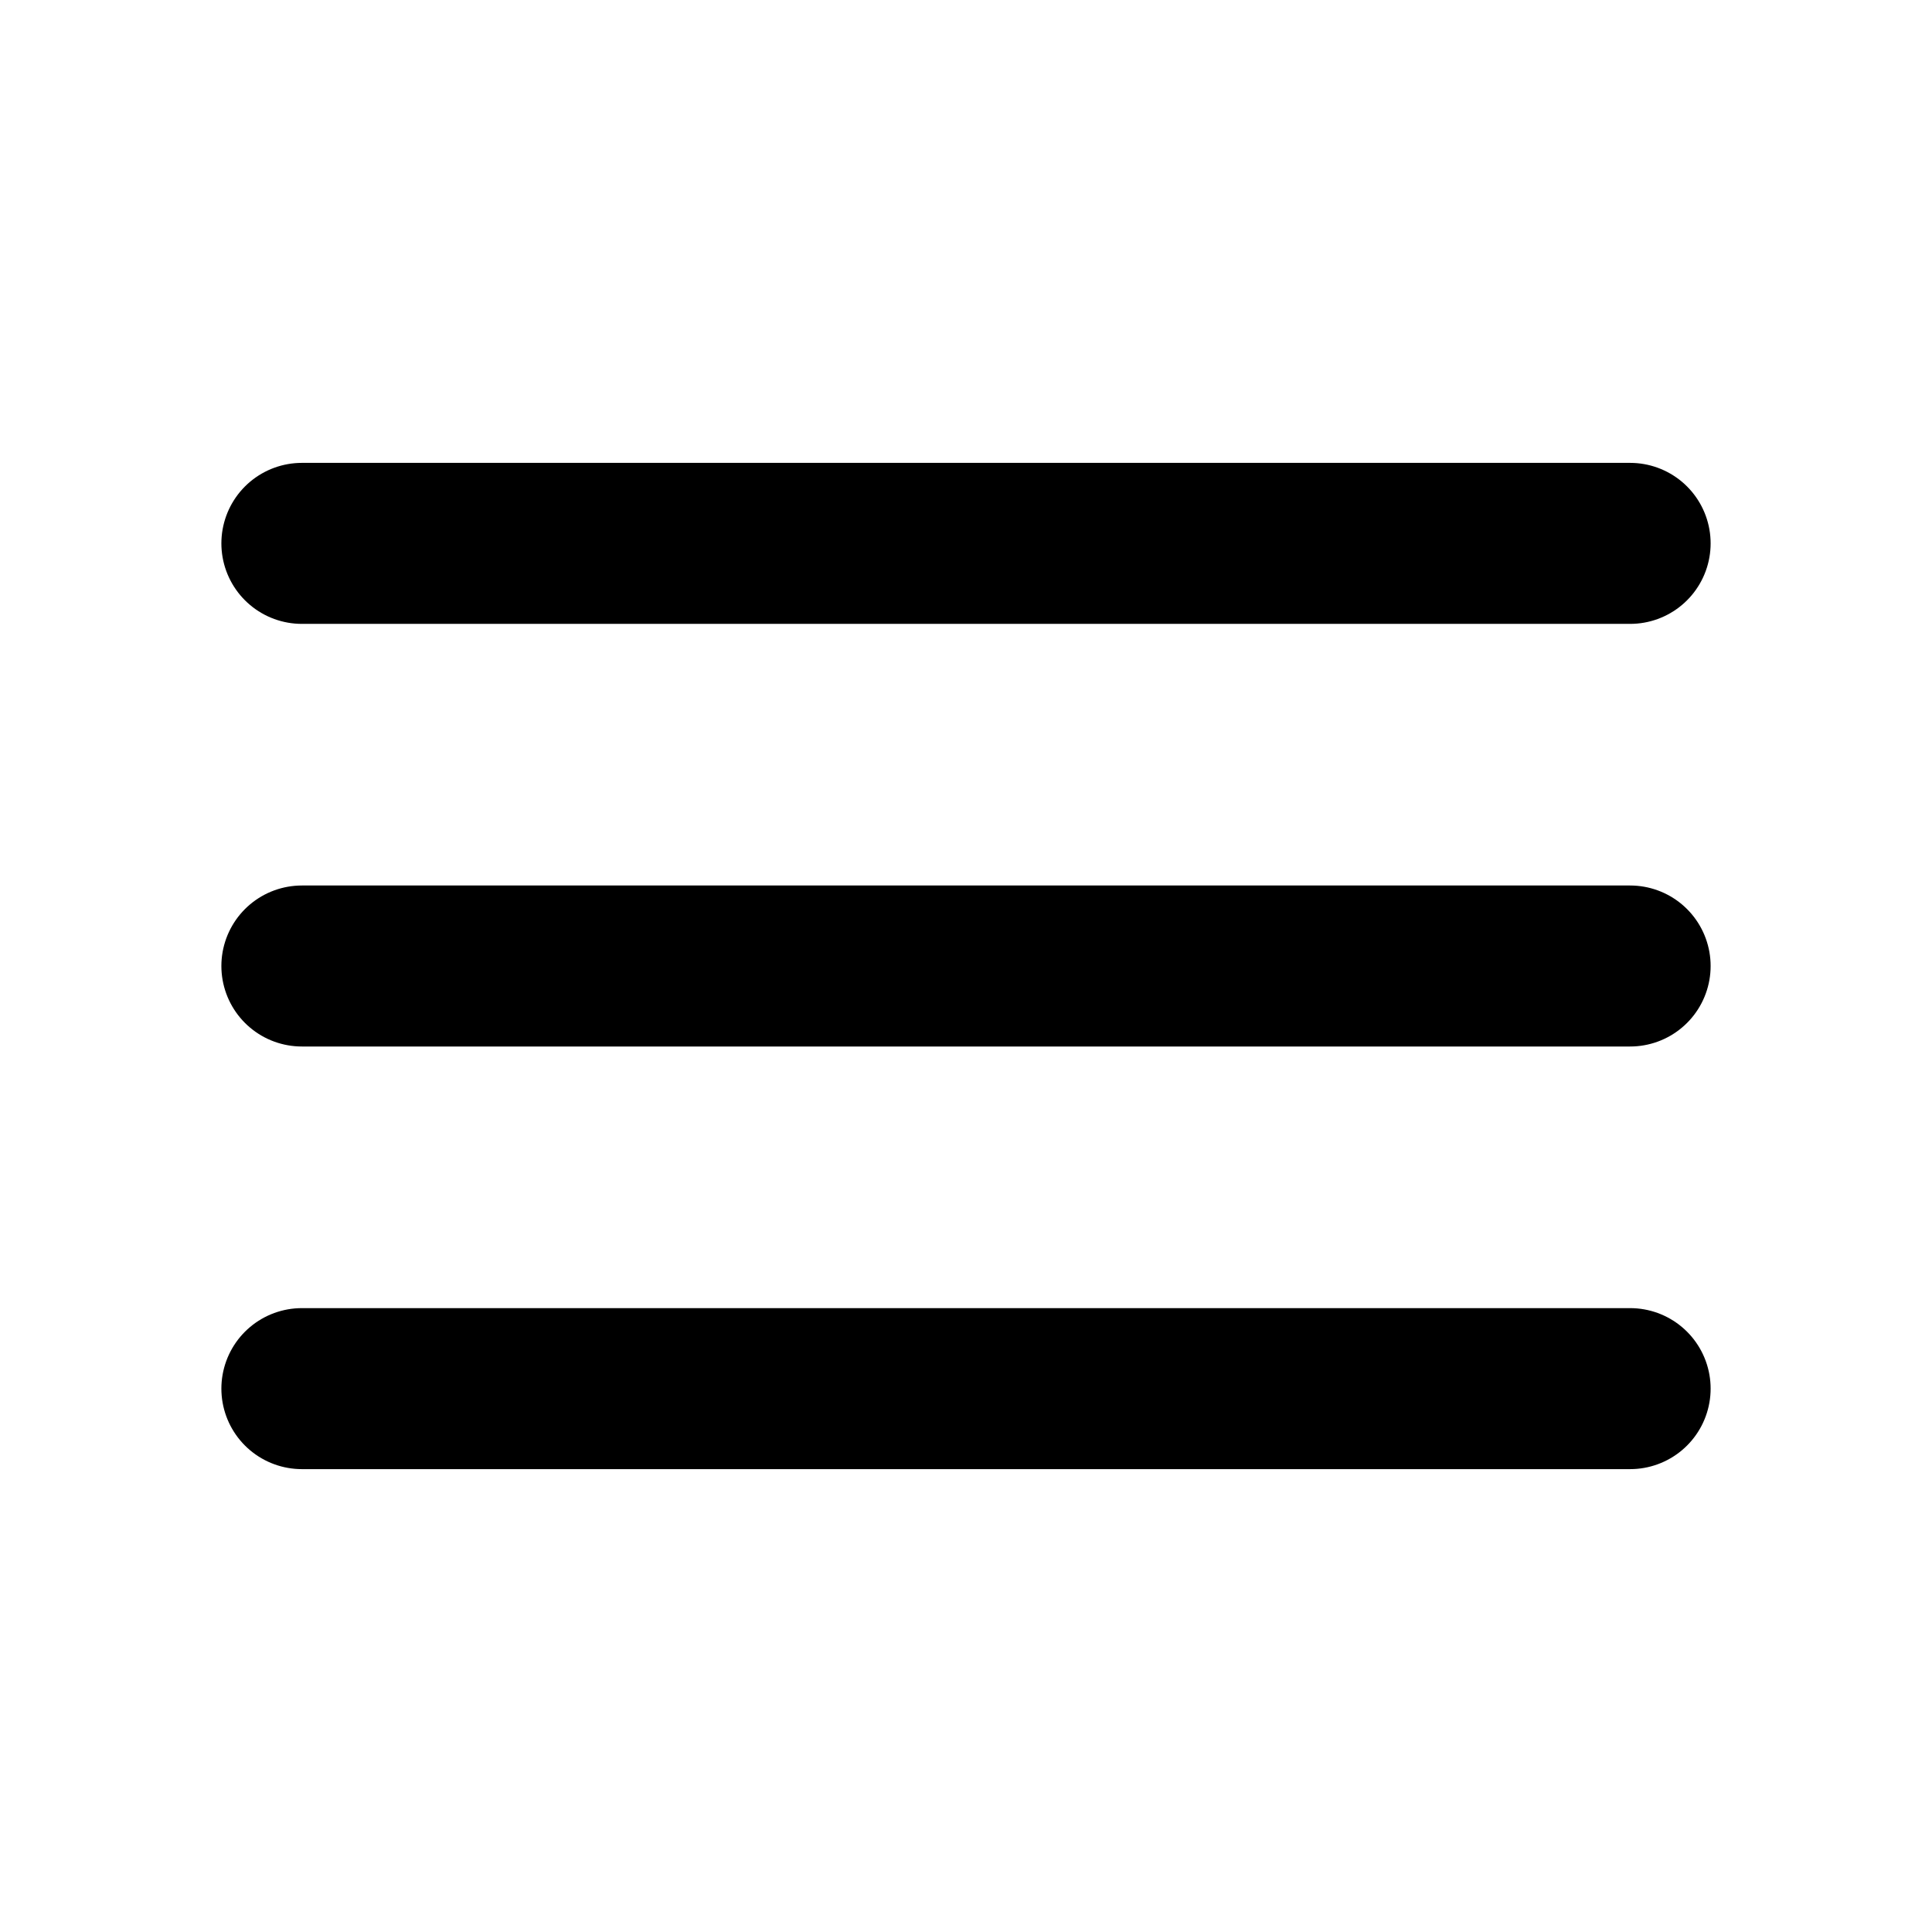
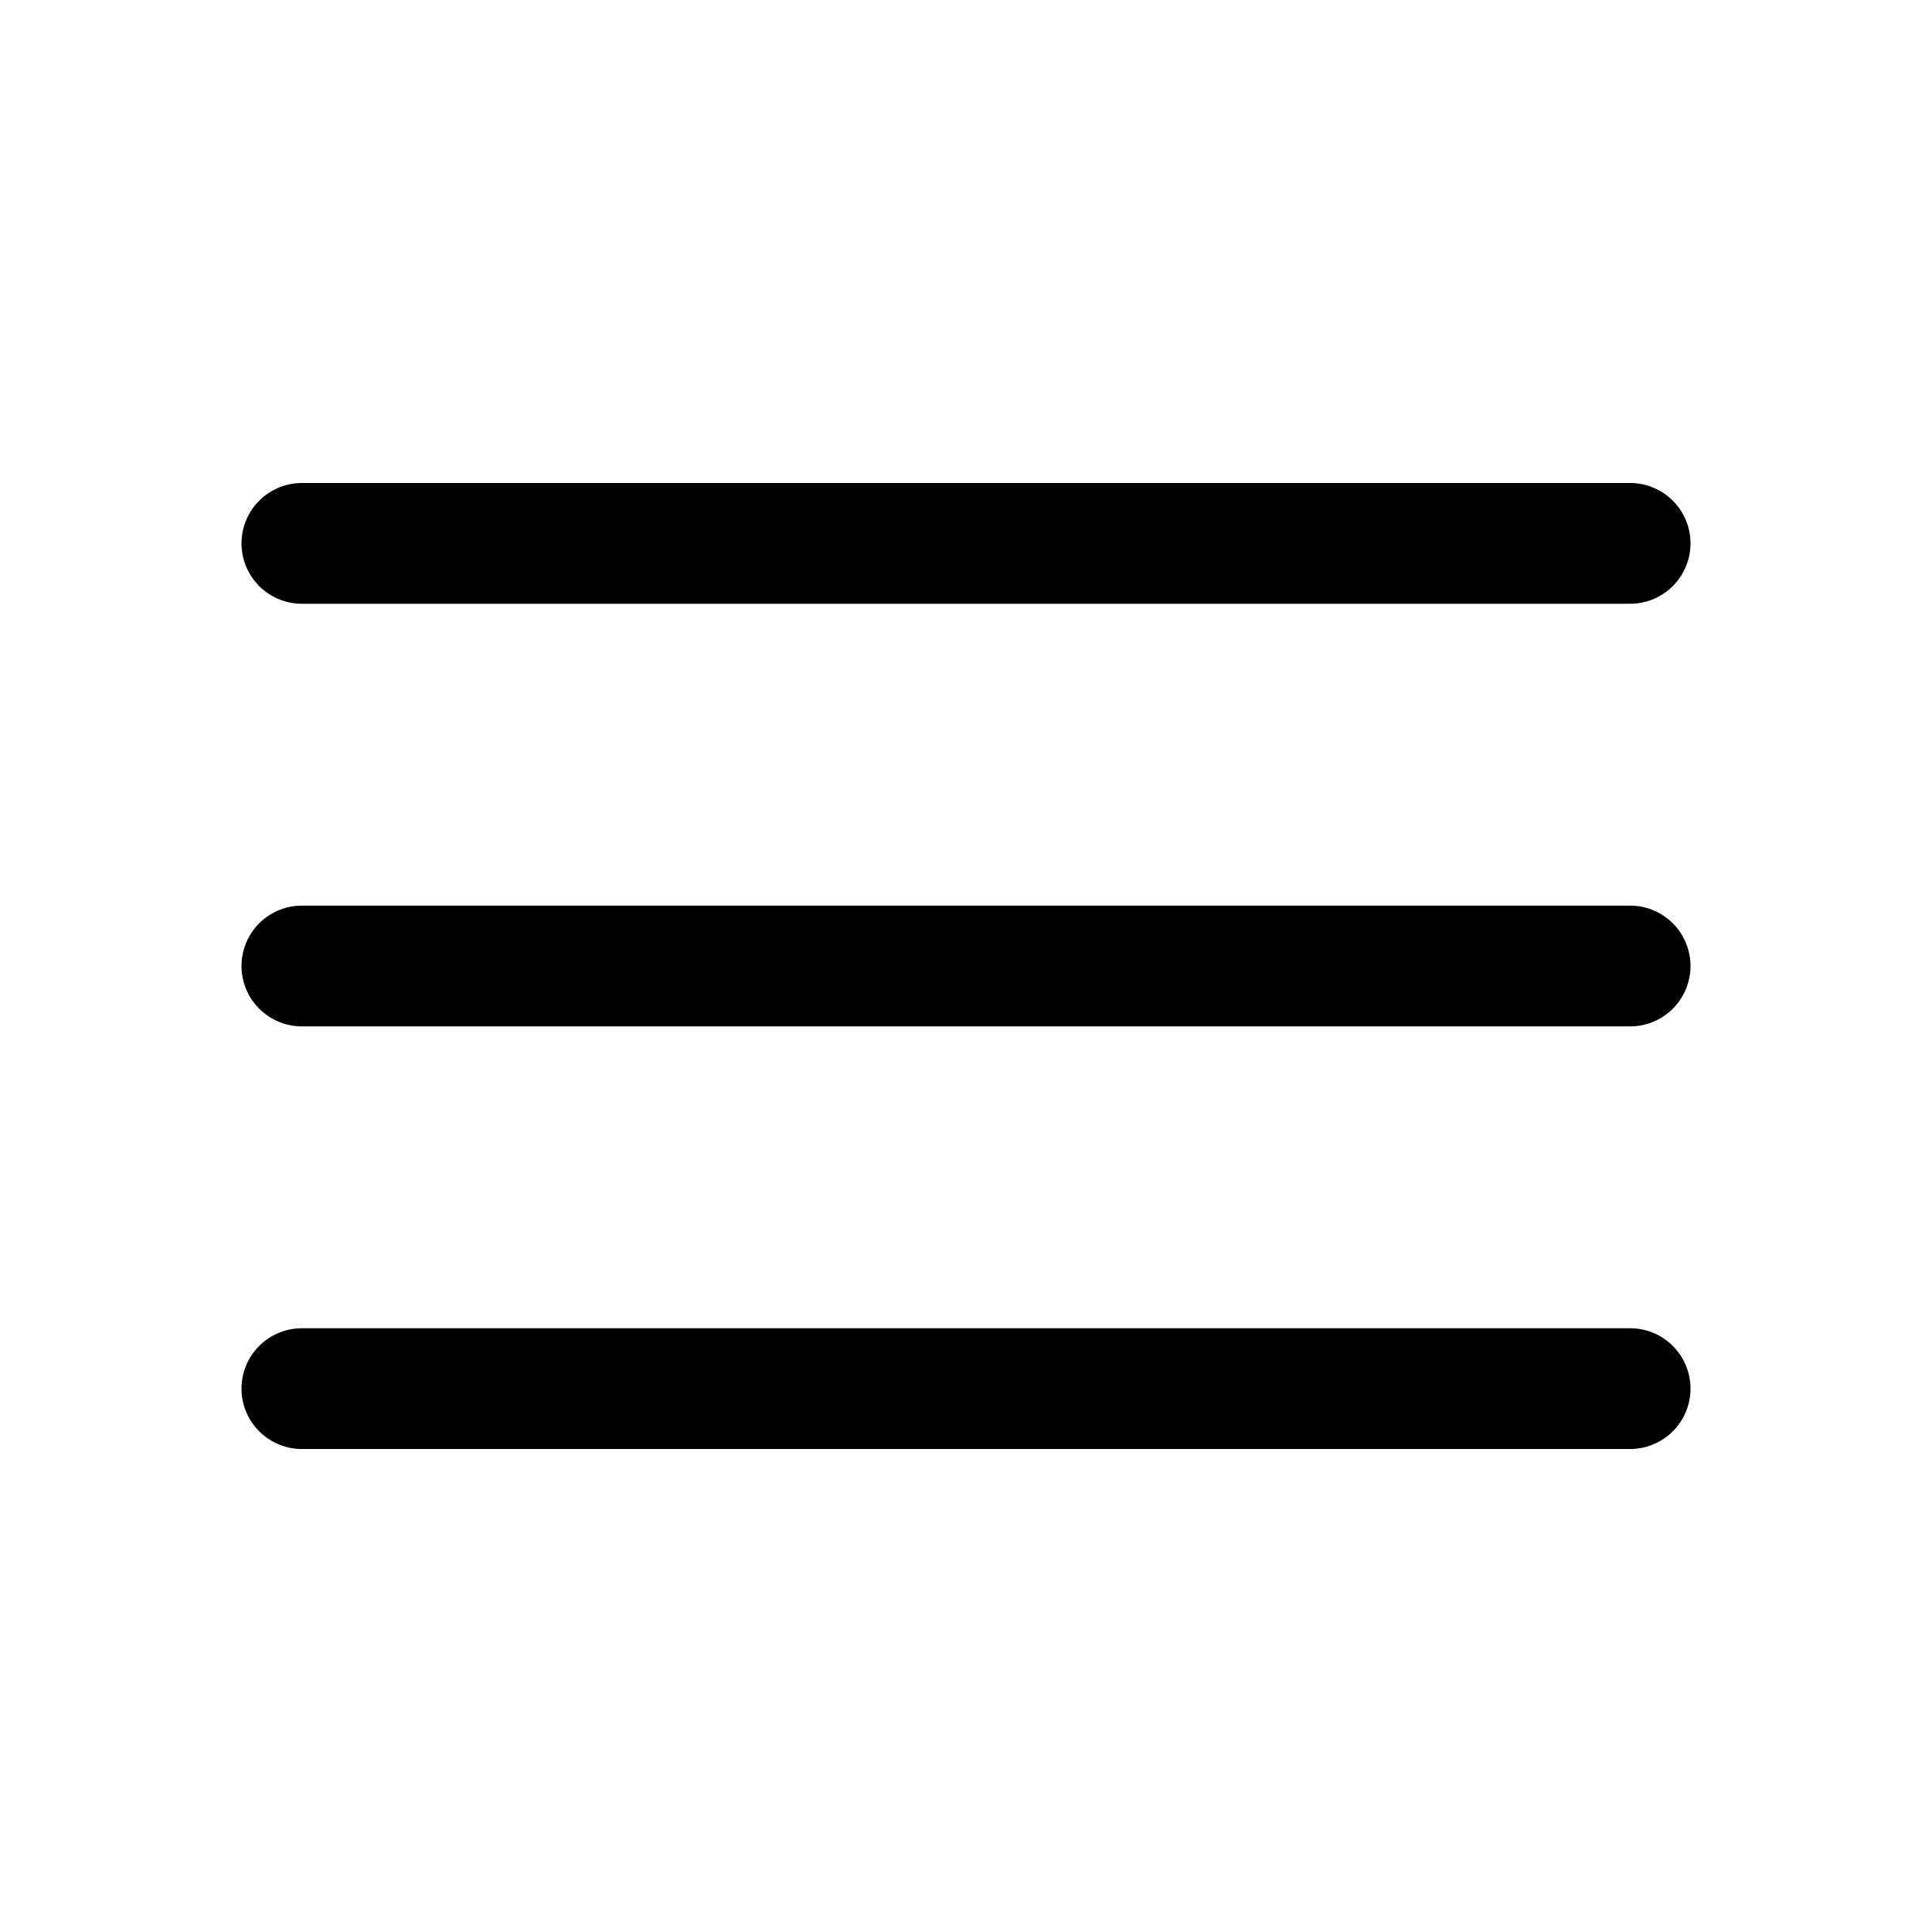
- <svg xmlns="http://www.w3.org/2000/svg" fill="none" viewBox="0 0 24 24" stroke-width="2" stroke="currentColor" class="w-6 h-6">
+ <svg xmlns="http://www.w3.org/2000/svg" fill="none" viewBox="0 0 24 24" stroke-width="1.5" stroke="currentColor" class="w-6 h-6">
  <path stroke-linecap="round" stroke-linejoin="round" d="M3.75 6.75h16.5M3.75 12h16.5m-16.5 5.25h16.5" />
</svg>
